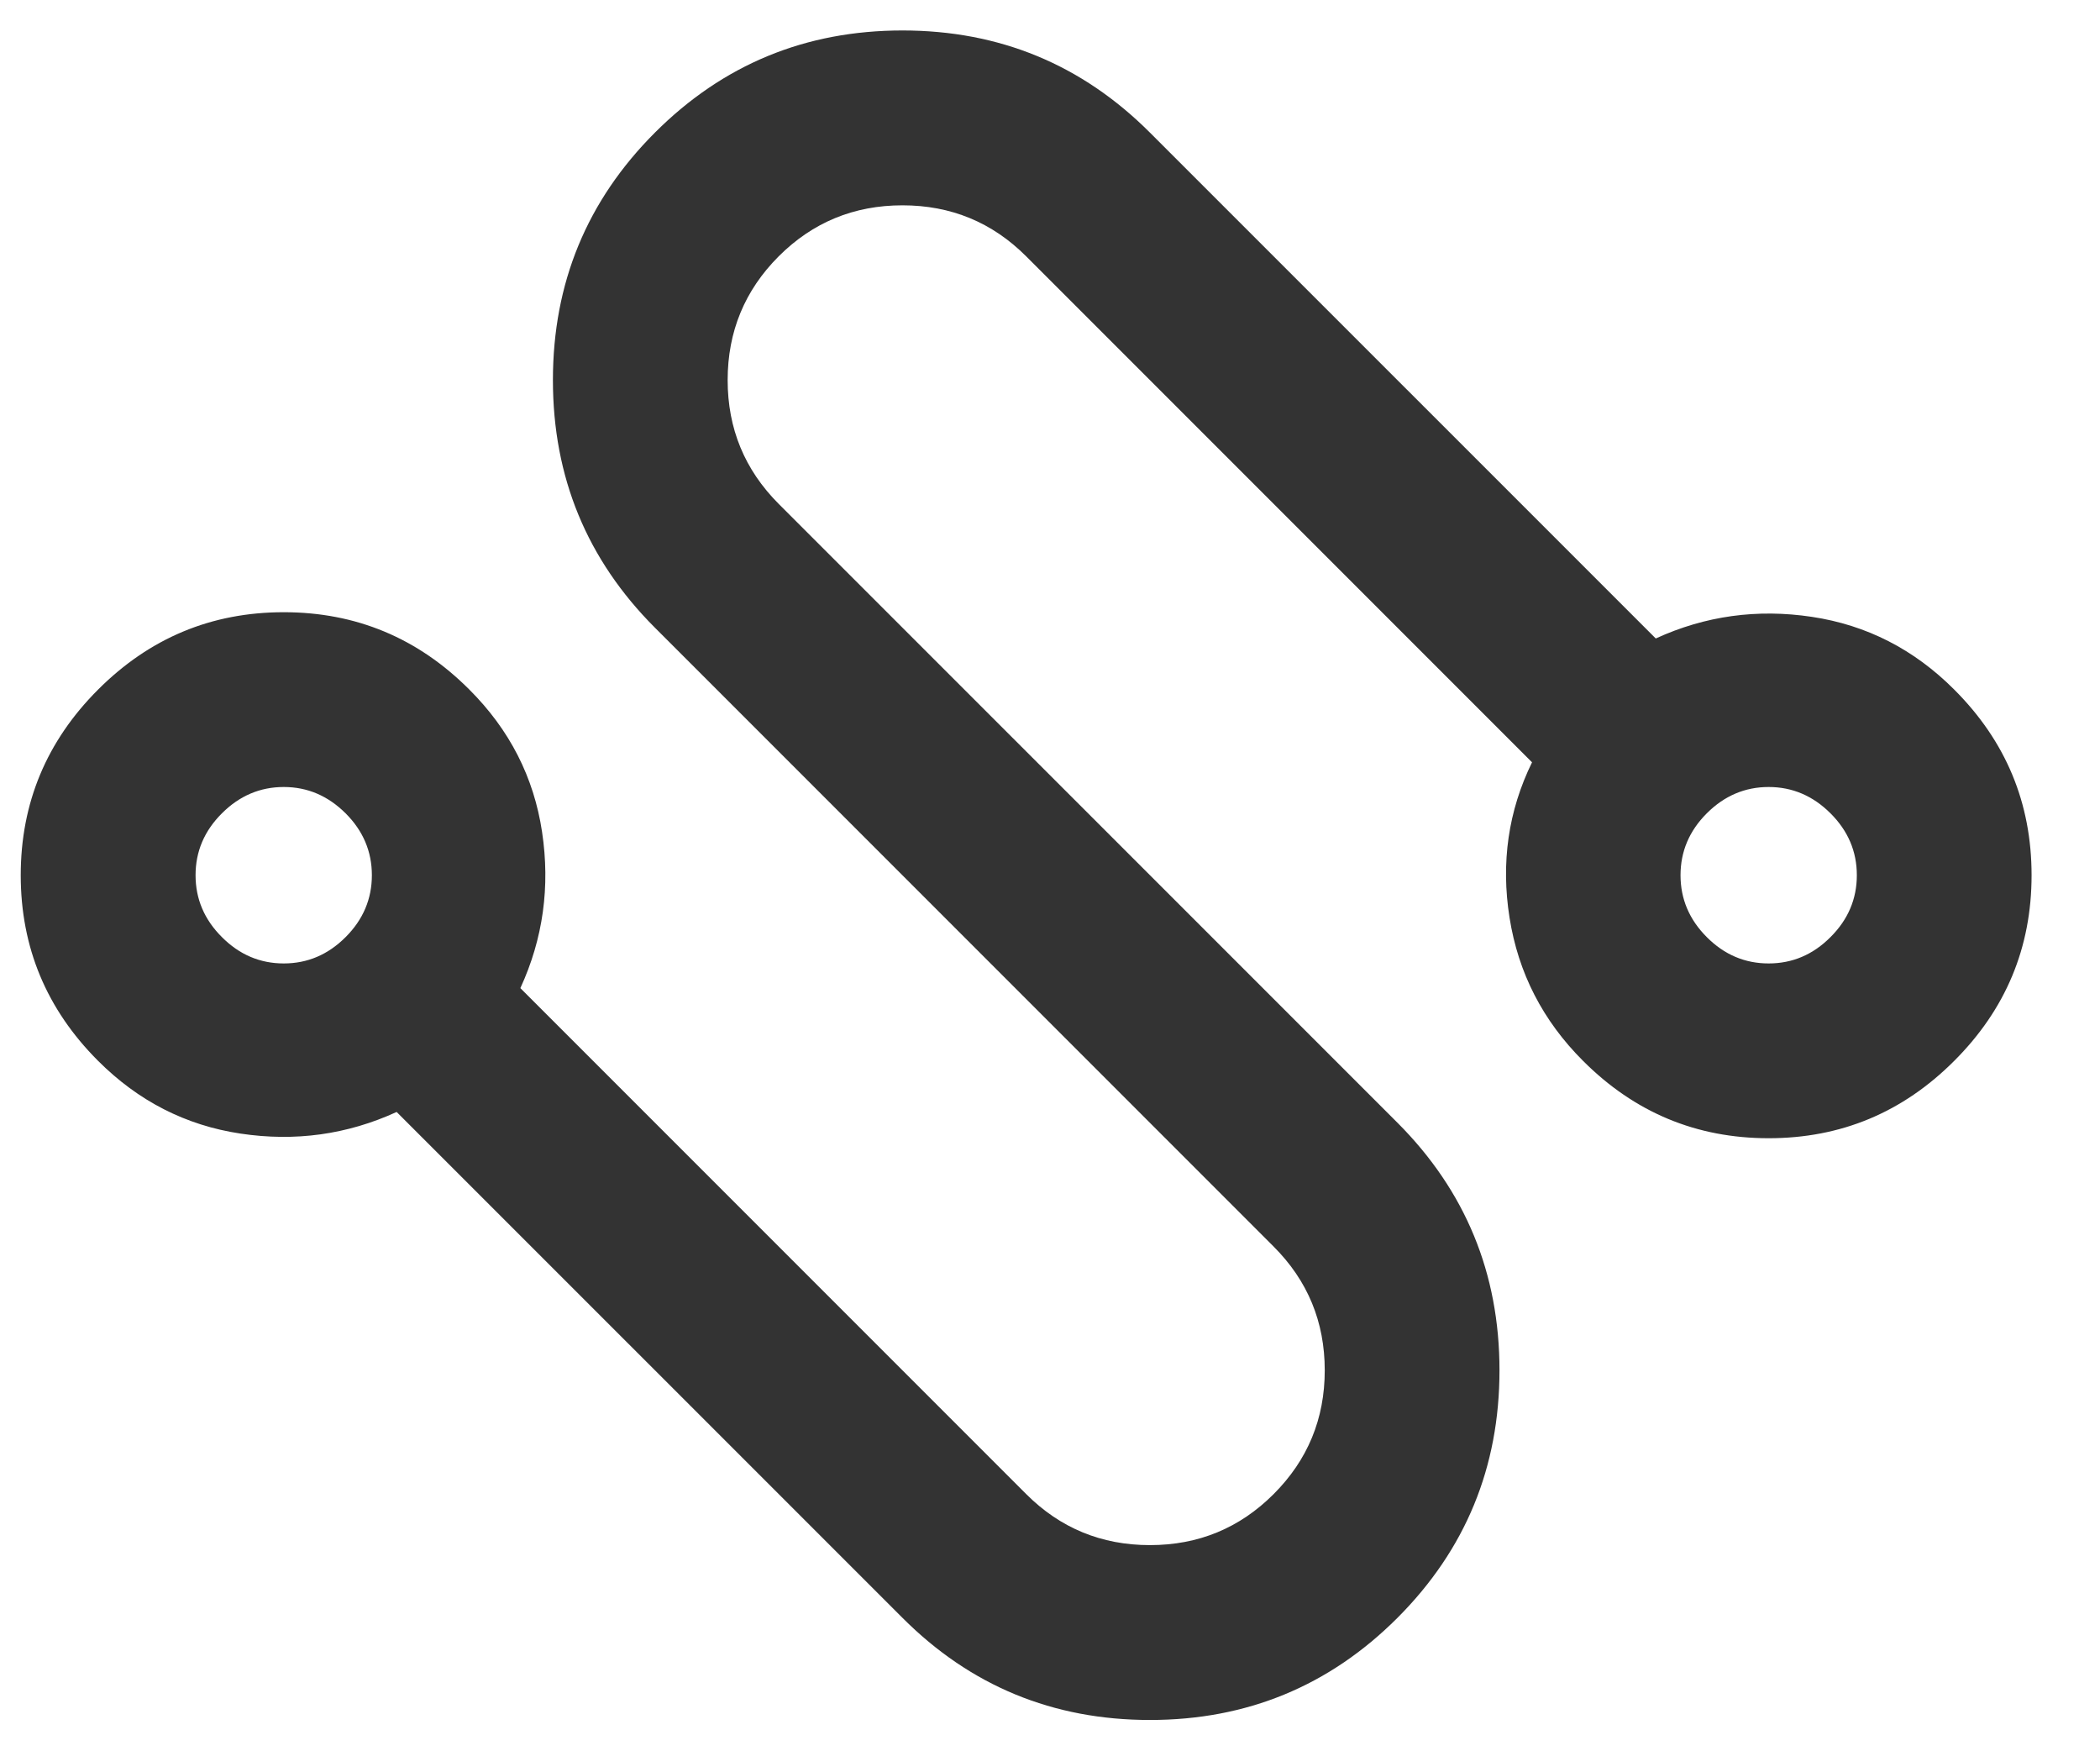
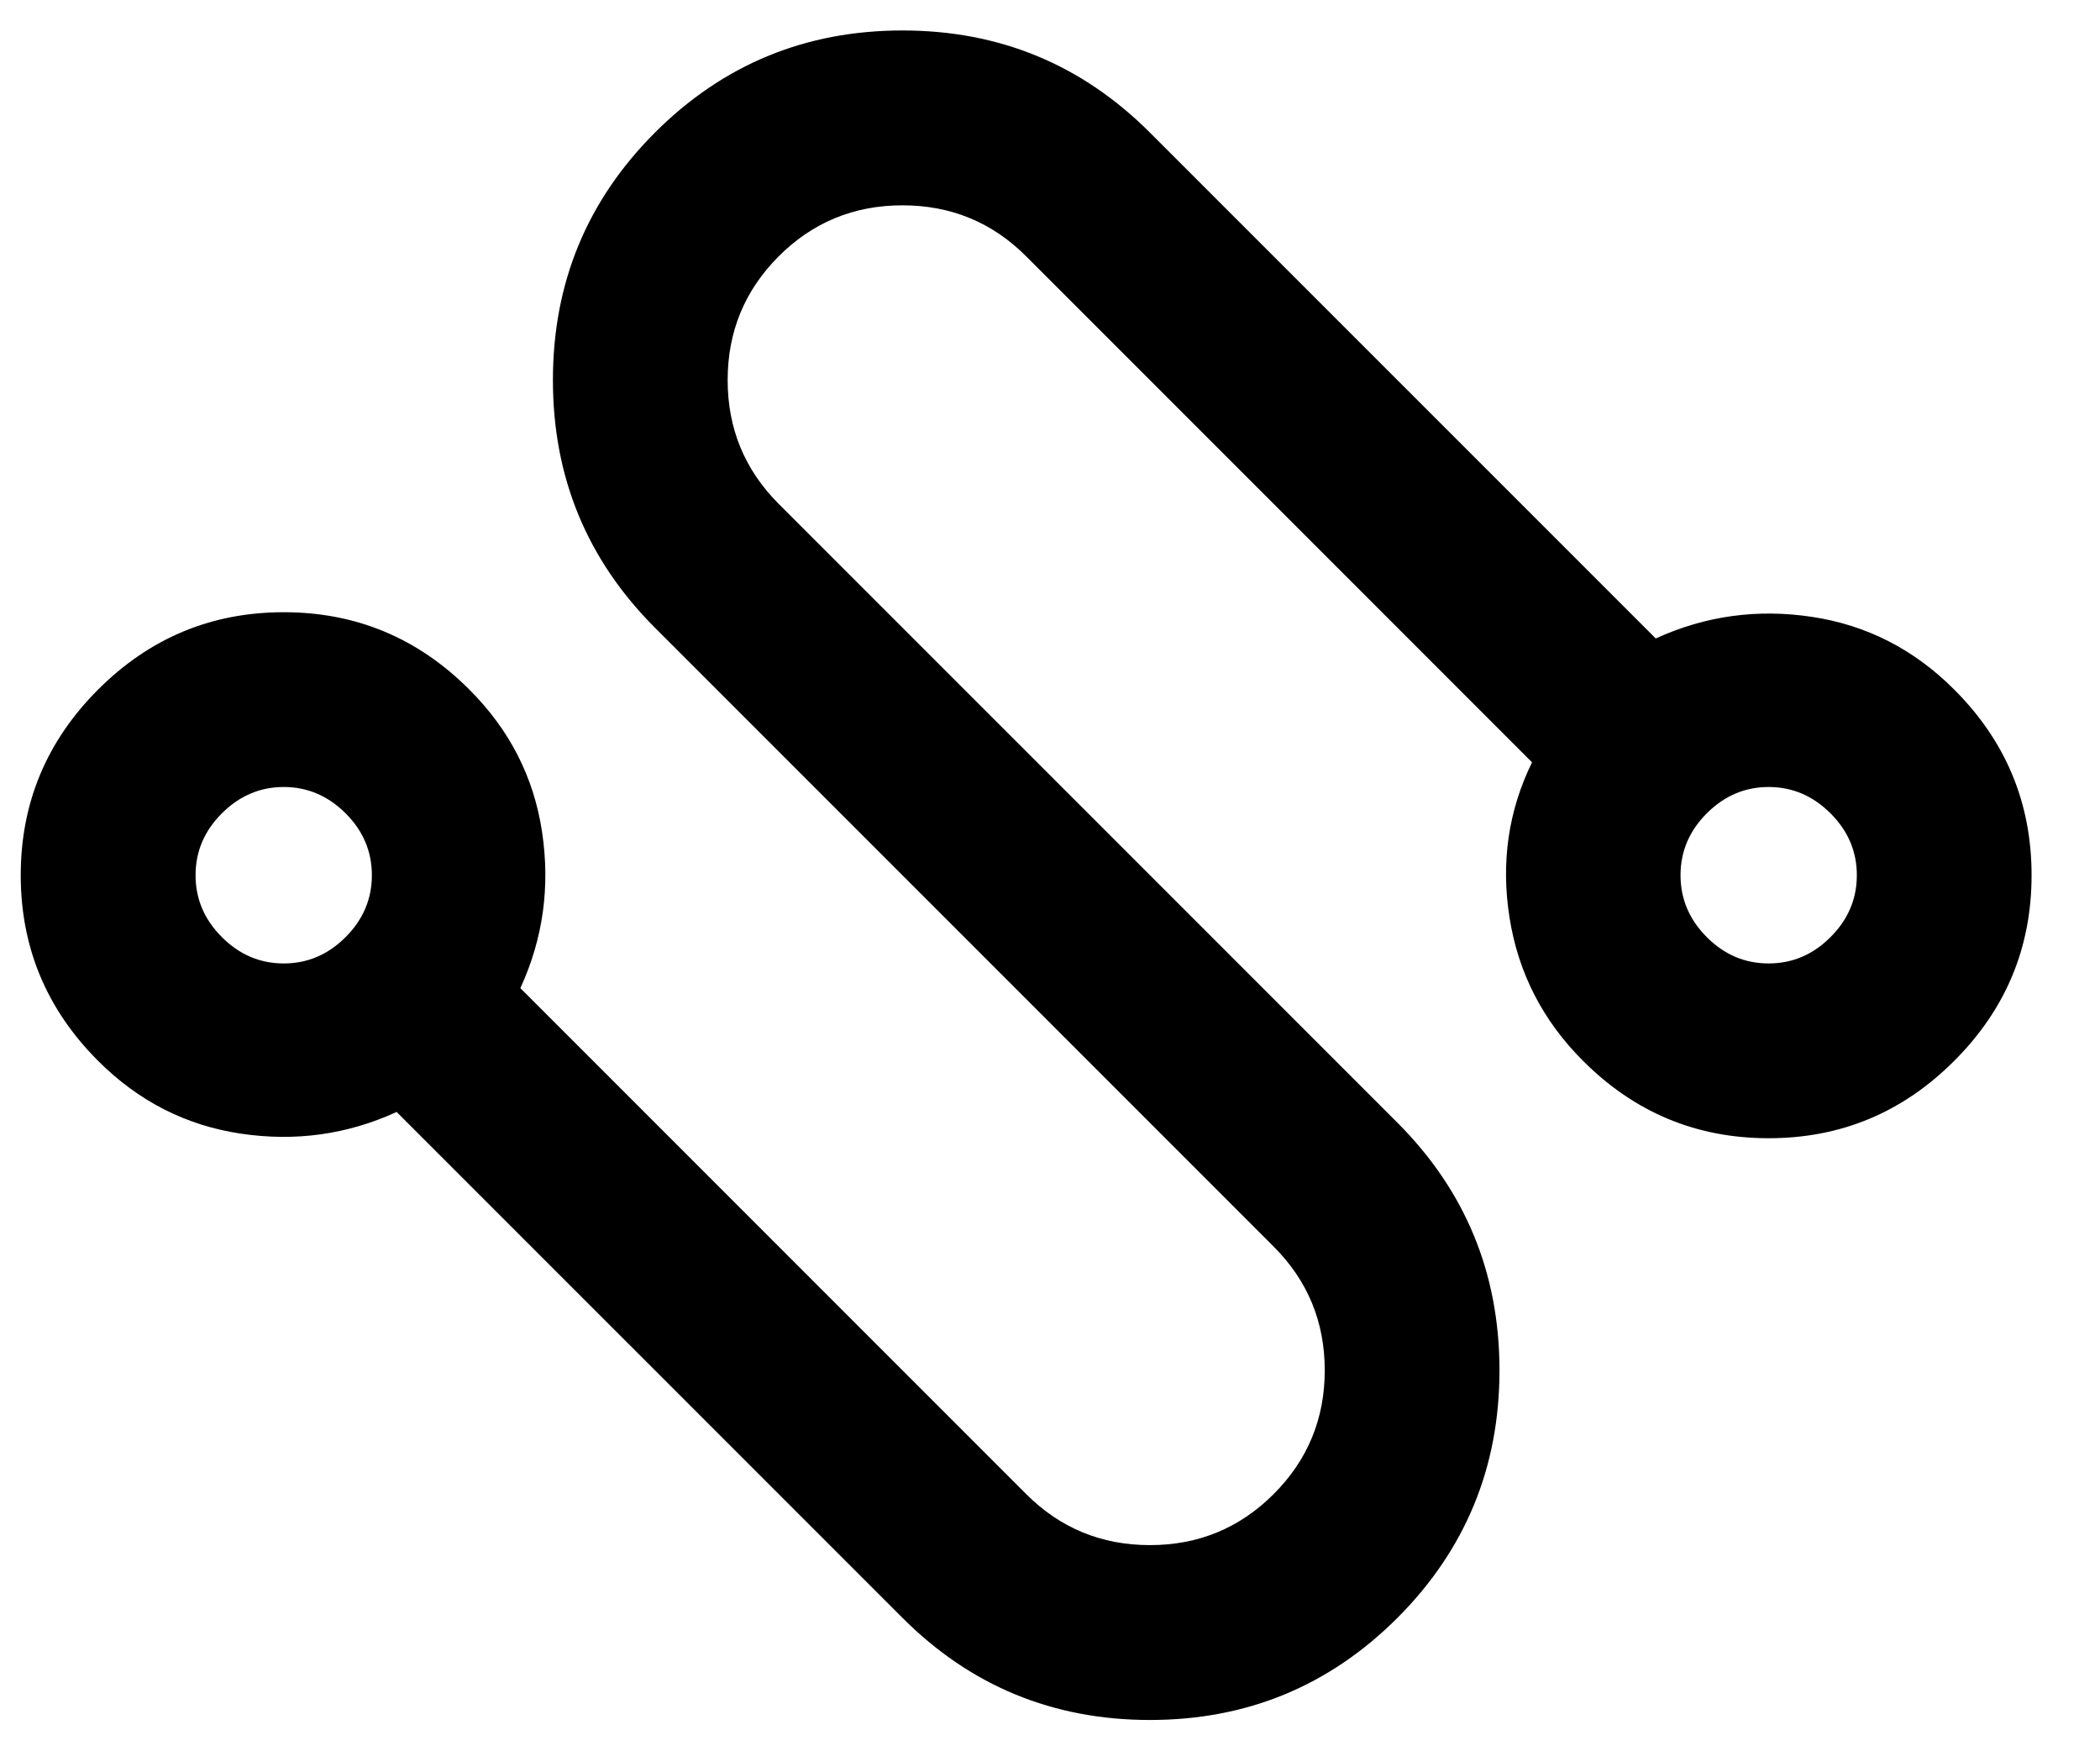
<svg xmlns="http://www.w3.org/2000/svg" width="24" height="20" viewBox="0 0 24 20" fill="none">
-   <path d="M15.971 18.485C15.193 19.263 14.25 19.652 13.142 19.652C12.034 19.652 11.091 19.263 10.314 18.485L4.533 12.705C3.967 12.964 3.372 13.046 2.748 12.952C2.123 12.858 1.581 12.581 1.121 12.121C0.532 11.532 0.237 10.825 0.237 10C0.237 9.175 0.532 8.468 1.121 7.879C1.711 7.289 2.418 6.995 3.243 6.995C4.068 6.995 4.775 7.289 5.364 7.879C5.824 8.338 6.101 8.88 6.195 9.505C6.289 10.13 6.207 10.725 5.947 11.29L11.728 17.071C12.117 17.46 12.588 17.654 13.142 17.654C13.696 17.654 14.167 17.46 14.556 17.071C14.945 16.682 15.14 16.211 15.14 15.657C15.14 15.103 14.945 14.632 14.556 14.243L7.485 7.172C6.707 6.394 6.319 5.451 6.319 4.343C6.319 3.235 6.707 2.293 7.485 1.515C8.263 0.737 9.206 0.348 10.314 0.348C11.421 0.348 12.364 0.737 13.142 1.515L18.923 7.295C19.488 7.036 20.084 6.954 20.708 7.048C21.333 7.142 21.875 7.419 22.334 7.879C22.924 8.468 23.218 9.175 23.218 10C23.218 10.825 22.924 11.532 22.334 12.121C21.745 12.711 21.038 13.005 20.213 13.005C19.388 13.005 18.681 12.711 18.092 12.121C17.632 11.662 17.352 11.117 17.252 10.486C17.152 9.856 17.238 9.263 17.509 8.71L11.728 2.929C11.339 2.54 10.868 2.346 10.314 2.346C9.76 2.346 9.288 2.54 8.899 2.929C8.511 3.318 8.316 3.789 8.316 4.343C8.316 4.897 8.511 5.368 8.899 5.757L15.971 12.828C16.748 13.606 17.137 14.549 17.137 15.657C17.137 16.765 16.748 17.707 15.971 18.485ZM3.95 10.707C4.15 10.507 4.25 10.271 4.25 10C4.25 9.729 4.15 9.493 3.95 9.293C3.749 9.093 3.514 8.992 3.243 8.992C2.972 8.992 2.736 9.093 2.536 9.293C2.335 9.493 2.235 9.729 2.235 10C2.235 10.271 2.335 10.507 2.536 10.707C2.736 10.908 2.972 11.008 3.243 11.008C3.514 11.008 3.749 10.908 3.95 10.707ZM20.92 10.707C21.121 10.507 21.221 10.271 21.221 10C21.221 9.729 21.121 9.493 20.92 9.293C20.72 9.093 20.484 8.992 20.213 8.992C19.942 8.992 19.706 9.093 19.506 9.293C19.306 9.493 19.206 9.729 19.206 10C19.206 10.271 19.306 10.507 19.506 10.707C19.706 10.908 19.942 11.008 20.213 11.008C20.484 11.008 20.72 10.908 20.92 10.707Z" fill="#333333" />
+   <path d="M15.971 18.485C15.193 19.263 14.25 19.652 13.142 19.652C12.034 19.652 11.091 19.263 10.314 18.485L4.533 12.705C3.967 12.964 3.372 13.046 2.748 12.952C2.123 12.858 1.581 12.581 1.121 12.121C0.532 11.532 0.237 10.825 0.237 10C0.237 9.175 0.532 8.468 1.121 7.879C1.711 7.289 2.418 6.995 3.243 6.995C4.068 6.995 4.775 7.289 5.364 7.879C5.824 8.338 6.101 8.88 6.195 9.505C6.289 10.13 6.207 10.725 5.947 11.29L11.728 17.071C12.117 17.46 12.588 17.654 13.142 17.654C13.696 17.654 14.167 17.46 14.556 17.071C14.945 16.682 15.14 16.211 15.14 15.657C15.14 15.103 14.945 14.632 14.556 14.243L7.485 7.172C6.707 6.394 6.319 5.451 6.319 4.343C6.319 3.235 6.707 2.293 7.485 1.515C8.263 0.737 9.206 0.348 10.314 0.348C11.421 0.348 12.364 0.737 13.142 1.515L18.923 7.295C19.488 7.036 20.084 6.954 20.708 7.048C21.333 7.142 21.875 7.419 22.334 7.879C22.924 8.468 23.218 9.175 23.218 10C23.218 10.825 22.924 11.532 22.334 12.121C21.745 12.711 21.038 13.005 20.213 13.005C19.388 13.005 18.681 12.711 18.092 12.121C17.632 11.662 17.352 11.117 17.252 10.486C17.152 9.856 17.238 9.263 17.509 8.71L11.728 2.929C11.339 2.54 10.868 2.346 10.314 2.346C9.76 2.346 9.288 2.54 8.899 2.929C8.511 3.318 8.316 3.789 8.316 4.343C8.316 4.897 8.511 5.368 8.899 5.757L15.971 12.828C16.748 13.606 17.137 14.549 17.137 15.657C17.137 16.765 16.748 17.707 15.971 18.485ZM3.95 10.707C4.15 10.507 4.25 10.271 4.25 10C4.25 9.729 4.15 9.493 3.95 9.293C3.749 9.093 3.514 8.992 3.243 8.992C2.972 8.992 2.736 9.093 2.536 9.293C2.335 9.493 2.235 9.729 2.235 10C2.235 10.271 2.335 10.507 2.536 10.707C2.736 10.908 2.972 11.008 3.243 11.008C3.514 11.008 3.749 10.908 3.95 10.707ZM20.92 10.707C21.121 10.507 21.221 10.271 21.221 10C21.221 9.729 21.121 9.493 20.92 9.293C20.72 9.093 20.484 8.992 20.213 8.992C19.942 8.992 19.706 9.093 19.506 9.293C19.306 9.493 19.206 9.729 19.206 10C19.206 10.271 19.306 10.507 19.506 10.707C19.706 10.908 19.942 11.008 20.213 11.008C20.484 11.008 20.72 10.908 20.92 10.707Z" fill="currentColor" />
</svg>
